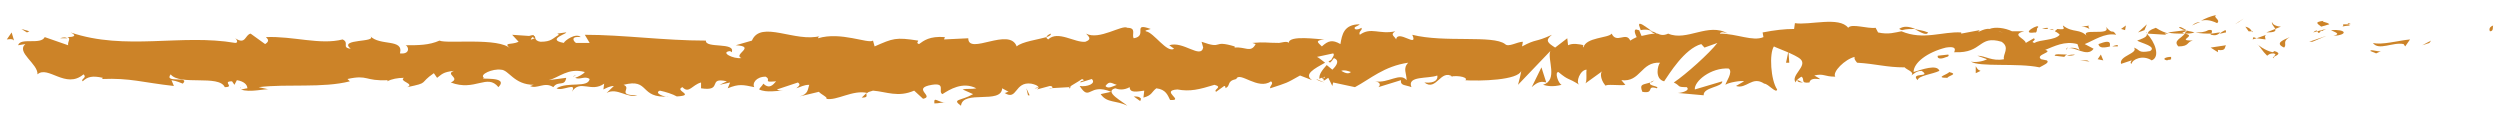
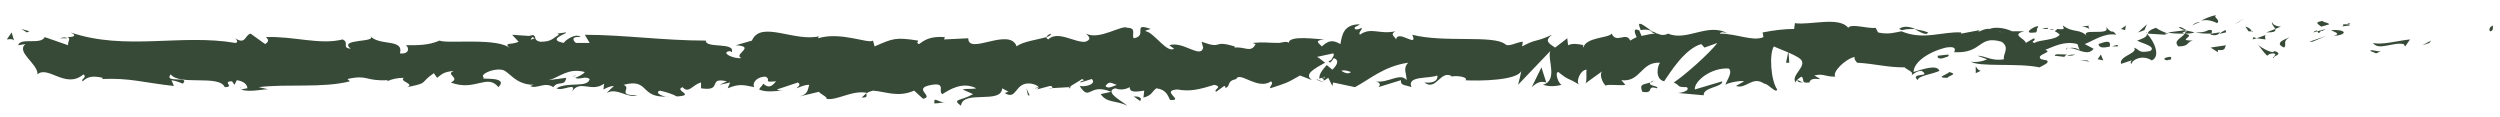
<svg xmlns="http://www.w3.org/2000/svg" class="promise__consultation-chalk" viewBox="0 0 150 7" fill="none">
-   <path d="M149.398 1.877C149.64 1.877 149.544 1.598 149.592 1.528C149.205 1.668 149.447 1.947 149.398 1.877Z" fill="#CC8328" />
-   <path d="M145.766 2.576L145.862 2.436L145.33 2.715L145.766 2.576Z" fill="#CC8328" />
-   <path d="M142.375 2.576C142.714 3.064 143.586 2.506 144.216 2.645L144.312 2.785L144.603 2.366C143.877 2.436 142.908 2.715 142.375 2.576Z" fill="#CC8328" />
-   <path d="M140.583 1.458C140.68 1.668 140.195 1.598 141.019 1.528C140.97 1.528 140.97 1.528 140.922 1.458C140.825 1.458 140.728 1.458 140.583 1.458Z" fill="#CC8328" />
-   <path d="M140.922 1.459C140.68 1.319 141.261 1.459 140.922 1.459V1.459Z" fill="#CC8328" />
-   <path d="M139.275 1.598L139.759 1.458C139.662 1.319 139.227 1.319 139.42 1.249C138.887 1.319 138.984 1.389 139.275 1.598Z" fill="#CC8328" />
-   <path d="M138.791 1.947L139.033 1.877C139.033 1.808 138.936 1.808 138.791 1.947Z" fill="#CC8328" />
-   <path d="M139.566 1.738L139.033 1.877C139.081 1.947 139.13 2.087 139.275 1.808C139.275 1.947 139.372 1.808 139.566 1.738Z" fill="#CC8328" />
-   <path d="M139.856 1.808C140.098 1.947 140.486 2.017 140.002 2.157C140.922 2.087 140.776 1.738 139.856 1.808Z" fill="#CC8328" />
-   <path d="M142.23 3.064L142.569 3.204L142.859 3.064C142.714 3.134 142.181 2.925 142.23 3.064Z" fill="#CC8328" />
-   <path d="M136.32 1.319C136.272 1.458 136.466 1.598 136.514 1.738L136.853 1.598C136.708 1.598 136.369 1.528 136.32 1.319Z" fill="#CC8328" />
-   <path d="M136.514 1.738L135.981 1.947C136.466 1.947 136.563 1.877 136.514 1.738Z" fill="#CC8328" />
-   <path d="M138.742 2.506L139.565 2.157L138.548 2.506H138.742Z" fill="#CC8328" />
-   <path d="M134.334 1.319L134.625 1.109L134.092 1.458L134.334 1.319Z" fill="#CC8328" />
-   <path d="M133.027 1.389C133.269 1.179 132.736 1.04 132.978 0.9C132.639 0.97 132.3 1.109 132.058 1.249C132.3 1.179 132.591 1.179 133.027 1.389Z" fill="#CC8328" />
-   <path d="M131.525 1.528C131.671 1.458 131.816 1.389 132.01 1.319C131.864 1.319 131.671 1.389 131.525 1.528Z" fill="#CC8328" />
-   <path d="M135.11 1.878C135.061 1.808 135.013 1.668 134.722 1.599L134.916 1.878C134.964 1.878 135.013 1.878 135.11 1.878Z" fill="#CC8328" />
-   <path d="M135.159 1.877H135.109C135.109 1.948 135.159 1.948 135.159 1.877Z" fill="#CC8328" />
-   <path d="M137.386 2.227C137.095 2.366 136.417 2.576 137.047 2.855C137.241 2.645 136.902 2.506 137.386 2.227Z" fill="#CC8328" />
-   <path d="M135.4 2.296L135.933 2.366C135.933 2.296 135.836 2.156 135.981 2.086L135.4 2.296Z" fill="#CC8328" />
-   <path d="M135.158 2.366L135.4 2.296L135.206 2.227L135.158 2.366Z" fill="#CC8328" />
-   <path d="M132.494 1.808C132.252 1.947 132.01 1.947 131.719 1.947C132.058 2.017 132.349 2.017 132.688 2.017C132.688 1.947 132.833 1.738 132.494 1.808Z" fill="#CC8328" />
-   <path d="M128.764 1.947C128.814 1.947 128.814 1.947 128.764 1.947C128.814 2.018 128.814 1.947 128.814 1.947H128.764Z" fill="#CC8328" />
-   <path d="M132.688 2.087C132.93 2.157 133.075 2.087 133.221 1.947C133.027 1.947 132.833 2.017 132.639 2.017C132.639 2.087 132.639 2.087 132.688 2.087Z" fill="#CC8328" />
-   <path d="M130.75 1.668C130.896 1.738 130.992 1.808 131.186 1.808C131.041 1.738 130.75 1.528 130.75 1.668Z" fill="#CC8328" />
-   <path d="M133.511 1.808C133.56 1.808 133.56 1.808 133.511 1.808C133.511 1.738 133.511 1.738 133.511 1.808Z" fill="#CC8328" />
-   <path d="M133.511 1.808C133.366 1.877 133.269 1.947 133.172 2.017C133.317 2.017 133.463 1.947 133.56 1.947C133.56 1.877 133.56 1.808 133.511 1.808Z" fill="#CC8328" />
-   <path d="M127.892 3.832C127.941 3.553 128.57 3.274 129.103 3.623C129.636 3.413 129.297 2.506 128.813 2.017C128.813 2.157 128.813 2.227 128.231 2.436C128.425 2.576 129.442 2.785 129.006 3.064C128.28 3.204 128.425 2.995 128.038 2.855C128.328 3.204 127.117 3.344 127.263 3.832L127.892 3.623C127.941 3.623 127.747 3.763 127.892 3.832Z" fill="#CC8328" />
-   <path d="M129.878 2.017H130.121C129.878 1.947 129.685 1.877 129.346 1.668C128.958 1.808 128.91 1.877 128.861 2.017L129.975 2.087L129.878 2.017Z" fill="#CC8328" />
-   <path d="M131.089 2.017C130.895 2.296 130.363 2.436 130.702 2.785C131.38 2.785 131.186 2.506 131.574 2.436C130.508 2.436 131.864 2.157 131.089 2.017C131.283 2.017 131.477 2.017 131.67 1.947C131.477 1.877 131.283 1.877 131.138 1.808C131.138 1.808 131.138 1.808 131.186 1.808C131.234 1.877 131.234 1.877 131.186 1.877C131.138 1.877 131.138 1.947 131.089 2.017C130.799 1.947 131.041 1.947 131.138 1.877C131.138 1.877 131.138 1.877 131.138 1.808L130.072 1.947C130.314 2.017 130.605 2.017 131.089 2.017Z" fill="#CC8328" />
-   <path d="M136.466 3.483C136.418 3.483 136.418 3.413 136.418 3.413C136.369 3.483 136.32 3.483 136.466 3.483Z" fill="#CC8328" />
-   <path d="M136.03 3.344C136.127 3.274 136.175 3.204 136.417 3.204C136.66 3.274 136.417 3.344 136.417 3.414C136.563 3.344 136.95 3.204 136.466 3.064L136.369 3.134C135.933 3.064 135.4 2.646 135.449 2.646C135.642 2.855 135.739 3.064 136.03 3.344Z" fill="#CC8328" />
-   <path d="M133.56 2.715L132.639 2.855L133.075 3.134V2.995C133.56 3.064 133.463 2.855 133.56 2.715Z" fill="#CC8328" />
-   <path d="M128.668 1.808L128.813 1.458L128.28 1.947L128.668 1.808Z" fill="#CC8328" />
-   <path d="M127.505 1.808L127.553 1.528L127.263 1.738L127.505 1.808Z" fill="#CC8328" />
-   <path d="M62.31 5.229L62.068 5.298C62.164 5.298 62.261 5.298 62.31 5.229Z" fill="#CC8328" />
-   <path d="M64.199 5.299L64.247 5.159C64.15 5.229 64.102 5.299 64.199 5.299Z" fill="#CC8328" />
-   <path d="M99.121 1.877C98.734 1.598 98.298 1.249 98.347 1.528L98.443 1.807C98.782 1.737 98.976 1.807 99.121 1.877Z" fill="#CC8328" />
-   <path d="M79.698 3.693C79.747 3.693 79.795 3.763 79.795 3.763C79.892 3.693 79.989 3.553 80.037 3.483C79.94 3.553 79.844 3.623 79.698 3.693Z" fill="#CC8328" />
-   <path d="M79.456 4.949L78.972 4.74C79.02 4.81 79.214 4.879 79.456 4.949Z" fill="#CC8328" />
-   <path d="M51.993 5.578L51.702 5.857C52.138 5.857 51.944 5.717 51.993 5.578Z" fill="#CC8328" />
-   <path d="M115.686 1.947C115.347 1.808 115.105 1.808 114.863 1.738C115.251 1.947 115.59 2.157 115.686 1.947Z" fill="#CC8328" />
-   <path d="M63.036 2.017C62.891 2.087 62.794 2.157 62.794 2.227C62.988 2.157 63.085 2.087 63.036 2.017Z" fill="#CC8328" />
-   <path d="M113.943 1.738C113.991 1.738 114.04 1.807 114.137 1.807C114.379 1.738 114.621 1.738 114.912 1.738C114.573 1.598 114.233 1.528 113.943 1.738Z" fill="#CC8328" />
-   <path d="M14.504 5.298C14.455 5.298 14.455 5.298 14.406 5.229C14.406 5.298 14.455 5.298 14.504 5.298Z" fill="#CC8328" />
-   <path d="M3.605 2.296C3.702 2.296 3.895 2.296 4.041 2.296C3.944 2.227 3.798 2.227 3.605 2.296Z" fill="#CC8328" />
-   <path d="M124.066 2.855C124.018 2.855 123.969 2.925 123.969 2.995C123.969 2.995 124.018 2.925 124.066 2.855Z" fill="#CC8328" />
-   <path d="M111.473 3.623C111.522 3.693 111.522 3.693 111.473 3.623V3.623Z" fill="#CC8328" />
-   <path d="M123.243 1.808C123.146 1.738 123.049 1.738 122.952 1.738C123.001 1.738 123.097 1.808 123.243 1.808Z" fill="#CC8328" />
-   <path d="M122.516 1.738C122.661 1.738 122.807 1.738 122.904 1.738C122.855 1.738 122.855 1.668 122.855 1.668C122.807 1.668 122.71 1.668 122.516 1.738Z" fill="#CC8328" />
-   <path d="M34.555 4.531H34.507C34.265 4.601 34.41 4.601 34.555 4.531Z" fill="#CC8328" />
-   <path d="M91.904 5.228C92.292 4.879 92.486 4.879 92.776 4.949L92.486 4.042L91.904 5.228Z" fill="#CC8328" />
-   <path d="M57.757 5.368L58.386 5.647C57.66 6.066 57.079 5.927 57.66 6.346C57.757 5.368 60.082 6.276 60.13 5.298L60.518 5.508C60.421 5.508 60.372 5.578 60.275 5.578C61.05 6.066 60.857 4.879 61.874 5.019C62.213 5.089 62.455 5.229 62.213 5.368L62.988 5.159C63.23 5.159 63.182 5.368 62.939 5.298L64.15 5.229C64.344 5.089 64.732 4.879 64.925 4.74C65.216 4.879 64.78 4.81 64.828 4.949L65.507 4.74C65.797 5.019 65.216 5.229 64.78 5.159C65.41 6.136 65.313 4.949 66.669 5.508L66.039 5.647C66.427 6.206 66.96 5.997 67.638 6.346C67.444 6.136 66.185 5.508 66.911 5.298C67.105 5.368 67.396 5.438 67.783 5.229C67.783 5.578 68.171 5.508 68.655 5.438L68.606 5.857C69.139 5.717 69.091 5.508 69.382 5.298C69.963 5.368 70.06 5.717 70.205 5.997C71.125 6.066 69.575 5.438 70.641 5.368C71.416 5.508 71.949 5.368 72.869 5.089C73.402 5.229 72.772 5.368 72.966 5.508L73.45 5.159C73.547 5.159 73.547 5.298 73.499 5.298C73.886 5.159 73.547 4.879 74.177 4.74C74.37 4.251 75.484 5.438 76.259 4.879C76.453 5.019 76.162 5.159 76.211 5.298C77.277 4.949 77.131 5.019 78.003 4.53L78.73 4.81C78.197 4.461 78.875 4.111 79.505 3.762C79.311 3.623 79.166 3.483 79.02 3.413L79.989 3.204C80.086 3.274 79.989 3.413 79.844 3.623C79.892 3.553 79.989 3.553 80.037 3.483C80.376 3.623 80.231 3.902 79.941 4.181C79.844 4.111 79.698 3.972 79.602 3.902C79.359 4.181 79.117 4.461 79.166 4.74C79.214 4.67 79.359 4.67 79.505 4.6C79.456 4.67 79.408 4.74 79.408 4.81C79.456 4.879 79.553 4.74 79.698 4.67L79.941 5.159L79.989 4.949L81.297 5.229C82.217 4.74 83.04 3.972 84.494 3.762C84.154 4.111 84.397 4.391 84.397 4.81C84.009 4.321 83.283 5.019 82.508 4.879C82.895 4.949 82.798 5.159 82.701 5.229L84.058 4.81C84.009 5.159 84.348 5.089 84.687 5.229C84.397 4.53 85.704 4.74 86.237 4.53C86.286 4.74 86.14 5.019 85.462 4.949C86.189 5.508 86.431 4.112 87.158 4.6C87.012 4.6 86.915 4.6 86.819 4.67C87.206 4.461 88.126 4.6 87.933 4.81H87.787C88.853 4.879 91.081 4.81 91.275 4.251C91.275 4.321 91.129 4.949 91.081 5.089L93.018 3.064C92.825 3.553 93.503 4.81 92.582 5.089C92.825 5.159 93.164 5.229 93.697 5.089C93.503 5.019 93.261 4.321 93.503 4.321C94.181 4.879 93.987 4.6 94.762 5.089C94.52 4.949 94.811 4.181 95.198 4.181C95.15 4.321 95.246 4.949 95.101 5.019L96.167 4.251C95.925 4.391 96.118 4.949 96.361 5.159C96.264 5.019 97.281 5.159 97.523 5.089L97.281 4.81C98.443 4.949 98.443 3.693 99.606 3.762C99.46 3.902 99.267 4.74 99.848 4.879C100.139 4.461 101.059 2.925 102.076 2.645L102.27 2.855L103.045 2.575C102.56 3.204 101.156 4.461 100.429 4.949C100.865 5.159 100.574 5.229 101.204 5.229C101.446 5.438 100.865 5.578 100.671 5.578L102.221 5.717C102.173 5.229 103.384 5.229 103.335 4.879L101.689 5.368C101.64 4.879 102.657 4.042 103.723 4.111C104.013 4.321 103.529 4.949 103.529 5.089C103.674 4.949 104.546 4.81 104.643 4.879L104.159 5.159C104.788 5.368 105.127 4.53 105.854 5.019C106.096 5.019 106.581 5.647 106.629 5.368C106.242 4.81 106.145 3.204 106.435 2.785C106.532 2.855 107.743 3.274 108.034 3.553C108.47 3.972 107.404 4.53 107.743 4.949C107.743 4.81 107.985 4.67 108.082 4.6C108.324 4.74 107.985 5.019 108.566 4.949C108.663 4.461 109.729 5.019 108.857 4.53C109.438 4.391 109.438 4.6 110.116 4.6C109.923 4.321 110.698 3.553 111.279 3.413C111.23 3.553 111.376 3.693 111.424 3.762C112.587 3.832 113.168 4.042 114.282 4.042C114.379 4.181 114.912 4.321 114.669 4.53C114.815 4.461 114.96 4.251 115.299 4.251C115.929 4.67 114.573 4.321 115.057 4.81C115.105 4.53 115.929 4.461 116.365 4.251C116.219 3.832 115.299 4.181 114.815 4.321C114.815 3.762 115.638 3.134 116.752 2.855C117.624 2.715 117.14 3.204 117.285 3.134C118.98 3.204 118.69 2.087 120.094 2.506C120.627 2.855 120.143 3.274 120.24 3.553C119.513 3.693 119.126 3.343 118.641 3.343L119.222 3.553C118.98 3.693 118.496 3.762 118.254 3.693C118.738 4.042 121.063 3.762 122.371 4.042C122.613 3.902 123.001 3.762 122.807 3.623L122.468 3.553C122.08 3.274 123.243 3.134 122.71 2.994C123.243 2.785 123.872 2.436 124.647 2.645L124.793 3.064C124.793 2.925 124.308 2.785 124.066 2.925C124.405 2.715 125.229 3.483 125.616 2.925L125.083 2.645C125.616 2.436 126.294 1.947 126.972 2.087C126.682 1.668 126.827 2.157 126.343 1.598C126.779 2.226 124.599 1.598 125.277 2.226C124.793 1.668 124.405 2.017 123.775 1.528C123.775 1.668 124.018 1.807 123.436 1.738C123.388 1.807 123.34 1.807 123.291 1.877C123.291 1.877 123.291 1.877 123.243 1.877C123.243 1.877 123.243 1.877 123.291 1.877C123.243 1.877 123.243 1.877 123.291 1.877C123.436 1.947 123.533 2.017 123.582 2.087C123.291 2.436 122.371 2.366 122.08 2.575C121.741 2.506 122.226 2.436 122.032 2.296L121.547 2.575C121.499 2.296 120.627 2.087 121.451 1.877H120.724C120.288 1.668 119.707 1.598 119.368 1.738C119.029 1.668 118.496 2.087 118.787 1.807L117.673 2.017V1.947C116.558 1.877 115.396 2.436 114.088 1.877C113.701 1.947 113.313 2.087 112.684 1.947L112.538 1.668C112.054 1.738 111.085 1.389 110.891 1.668C110.359 0.97 108.566 1.528 107.695 1.389L107.646 1.738C107.065 1.738 106.484 1.807 105.757 1.947L105.806 2.226C105.176 2.506 104.207 2.017 103.19 2.017C103.238 1.877 103.529 1.947 103.674 2.017C102.512 1.319 101.204 2.506 100.09 2.017C99.799 2.157 99.606 2.087 99.46 2.017C99.509 2.017 99.509 2.017 99.509 2.017C99.46 2.017 99.46 2.017 99.412 2.017C99.315 1.947 99.17 1.877 99.025 1.877C99.121 1.947 99.267 2.017 99.315 2.017C99.121 2.017 98.782 2.087 98.492 2.157L98.346 1.807C98.298 1.807 98.298 1.807 98.298 1.807C98.007 1.668 98.056 1.947 98.201 2.226C98.056 2.296 97.91 2.366 97.814 2.436C97.571 1.877 96.99 2.645 96.7 2.017C96.506 2.296 95.15 2.226 95.004 2.855C95.004 2.785 94.907 2.715 95.053 2.715C94.714 2.645 94.375 2.575 94.084 2.715L94.036 2.296L93.309 2.855C92.873 2.575 92.679 2.436 93.115 2.087C92.05 2.575 92.243 2.296 91.323 2.785L91.372 2.506C91.032 2.506 90.5 2.855 90.306 2.645C89.579 2.087 86.673 2.575 84.736 2.087C85.123 2.925 83.864 1.738 83.767 2.366C83.67 2.157 83.38 2.087 83.719 1.877C82.75 2.087 82.266 1.598 81.587 2.087C81.49 1.877 81.781 1.807 81.684 1.668C81.587 1.738 81.394 1.807 81.297 1.738C81.2 1.598 81.442 1.598 81.587 1.458C80.619 1.458 80.522 2.087 80.425 2.645C79.941 2.366 79.698 2.436 79.311 2.785C79.117 2.575 78.826 2.436 79.456 2.366C79.117 2.366 77.325 2.087 77.325 2.575C77.228 2.436 76.841 2.575 76.744 2.575C75.969 2.575 75.92 2.506 75.145 2.575L75.339 2.645C75.049 3.204 74.71 2.785 74.08 2.855V2.785C72.675 2.366 73.45 2.994 72.094 2.506L72.191 2.855C72.046 3.553 70.98 2.436 70.156 2.715L70.447 2.925C70.011 3.204 69.236 1.947 68.752 1.877C68.655 1.807 68.897 1.807 69.042 1.738C67.88 1.319 68.897 2.157 68.025 2.296C67.88 2.087 68.219 1.668 67.638 1.668C67.347 1.458 65.942 2.436 65.168 2.017C65.361 2.226 65.507 2.366 65.119 2.506C64.489 2.575 63.472 1.807 62.891 2.366C62.794 2.296 62.794 2.296 62.794 2.226C62.31 2.366 61.293 2.506 61.002 2.785C60.566 1.598 58.096 3.343 58.096 2.296L56.643 2.366L56.691 2.226C55.771 2.157 55.432 2.436 55.141 2.645C54.947 2.575 55.093 2.506 55.093 2.436C53.736 2.226 53.591 2.296 52.477 2.785L52.38 2.436C52.09 2.645 50.443 1.877 49.087 2.296C49.087 2.226 49.135 2.157 49.232 2.157C47.73 2.575 45.648 1.179 45.115 2.436L44.146 2.715C45.406 2.785 43.952 3.274 44.485 3.483C44.001 3.553 43.177 3.134 43.807 3.064L43.904 3.134C44.146 2.506 42.306 2.925 42.354 2.436C39.835 2.436 37.413 2.087 35.089 2.087L35.379 2.575H34.556C34.362 2.436 34.265 2.157 34.846 2.226C34.556 1.947 33.878 2.436 33.829 2.575C32.667 2.366 34.265 1.947 33.926 1.947L33.442 2.017L33.538 2.087C33.151 2.296 33.103 2.506 32.425 2.506C31.989 2.436 32.182 2.157 32.037 2.157C32.037 2.087 31.989 2.087 31.746 2.157L30.729 2.087L31.117 2.506C30.681 2.715 30.148 2.506 30.632 2.925C29.954 2.226 26.806 2.645 26.37 2.436C25.74 2.715 25.111 2.715 24.336 2.715C24.529 2.785 24.626 3.274 23.997 3.204C24.239 2.296 22.786 2.785 22.204 2.157C22.689 2.575 20.267 2.296 21.042 2.925C20.461 2.855 20.994 2.575 20.558 2.366C19.201 2.715 17.603 2.157 15.956 2.226C16.005 2.296 16.247 2.436 15.908 2.645L15.036 2.017C14.697 2.087 14.745 2.715 14.116 2.296C14.212 2.366 14.309 2.575 14.116 2.575C10.87 2.017 7.528 3.064 4.235 1.947C4.67 2.157 4.38 2.226 4.041 2.226C4.283 2.296 4.041 2.506 4.089 2.715L2.685 2.226C2.442 2.715 1.231 2.226 1.086 2.715L1.522 2.645C0.941 3.134 2.297 3.832 2.249 4.461C2.878 3.902 3.944 5.368 5.01 4.461C5.252 4.67 4.816 4.74 4.961 4.879C5.252 4.6 5.542 4.53 6.172 4.67L6.124 4.74C7.819 4.67 8.545 4.949 10.434 5.159L10.289 4.81C10.677 4.879 10.774 4.949 10.967 5.019C11.452 4.53 9.805 5.019 10.241 4.461C10.774 5.159 13.147 4.461 13.486 5.229C14.116 5.229 13.292 4.879 13.922 4.879L14.067 5.089L14.212 4.81C14.648 4.879 14.842 5.089 14.842 5.298C14.745 5.298 14.552 5.368 14.455 5.368C14.987 5.578 15.956 5.298 16.15 5.368L15.52 5.229C17.264 5.019 19.347 5.298 20.994 4.879L20.848 4.74C22.108 4.461 21.865 4.879 23.27 4.81L23.222 4.879C23.512 4.74 23.851 4.67 24.239 4.67C23.9 4.879 24.917 5.019 24.433 5.229C25.789 4.949 25.111 5.019 26.031 4.391L26.225 4.67C26.515 4.461 26.564 4.321 27.242 4.251C26.661 4.461 27.678 4.67 27.048 4.949C28.501 5.508 29.228 4.391 29.906 5.229C30.584 4.53 28.646 4.81 29.034 4.67C28.743 4.461 29.567 4.111 30.051 4.181C30.535 4.181 30.826 5.089 32.037 5.089C31.94 5.089 31.892 5.159 31.795 5.159C32.231 5.368 32.667 4.879 33.2 5.229C33.49 4.81 33.878 5.229 33.974 4.67L32.909 4.81C33.538 4.67 34.071 4.042 35.089 4.321C34.992 4.461 34.701 4.6 34.507 4.67C34.798 4.81 35.089 4.53 35.379 4.74C35.282 5.298 34.071 4.879 33.393 5.298C33.732 5.508 34.653 4.879 34.313 5.508C34.798 4.74 35.476 5.578 36.251 5.019L36.203 5.368C36.348 5.298 36.59 5.159 36.832 5.159L36.396 5.578C37.026 5.229 37.656 5.927 38.237 5.717C36.929 5.717 37.946 5.298 37.413 5.089C39.012 4.67 38.334 5.927 40.126 5.787C39.884 5.857 39.206 5.578 39.593 5.438C39.932 5.508 40.368 5.647 40.61 5.787C41.773 5.717 40.416 5.438 40.949 5.229C41.337 5.647 41.531 5.089 42.063 4.949V5.298C43.42 5.508 42.402 4.6 43.613 4.879L43.177 5.089L43.807 4.949L43.662 5.298C44.34 5.019 44.582 5.089 45.26 5.229C45.115 5.019 45.357 4.6 45.938 4.6C46.326 4.81 45.696 4.949 46.568 4.879C46.374 5.089 46.18 5.368 45.793 5.019C45.745 5.159 45.599 5.229 45.551 5.368C45.987 5.578 46.665 5.438 46.955 5.438C46.858 5.438 46.713 5.438 46.616 5.368L47.876 4.949C48.069 5.089 47.924 5.159 47.779 5.298C48.021 5.229 48.215 5.089 48.554 5.089C48.457 5.368 48.505 5.647 47.973 5.787L49.135 5.508C49.232 5.647 49.716 5.857 49.571 5.927C50.201 6.066 51.169 5.368 52.041 5.578C52.09 5.508 52.187 5.508 52.38 5.438C53.204 5.508 53.882 5.857 54.85 5.438L55.383 5.927C56.11 5.787 54.657 5.298 55.916 5.089C56.788 4.949 56.255 5.508 56.546 5.647C56.982 5.368 57.757 4.879 58.58 5.298C58.241 5.368 58.047 5.298 57.757 5.368ZM67.008 5.089C66.814 5.159 66.475 5.368 66.33 5.159C66.572 4.81 66.718 5.019 67.008 5.089ZM81.055 4.321C80.909 4.461 80.716 4.391 80.473 4.251C80.667 4.181 80.861 4.251 81.055 4.321ZM120.191 1.947C119.755 1.877 119.901 1.877 120.191 1.947V1.947ZM121.015 2.087C121.111 2.017 121.111 2.017 121.063 1.947C121.015 2.017 120.821 2.017 120.627 2.017C120.676 2.157 120.772 2.157 121.015 2.087ZM31.94 2.226L32.086 2.296C31.746 2.436 31.843 2.366 31.94 2.226Z" fill="#CC8328" />
-   <path d="M79.457 4.74C79.408 4.67 79.408 4.601 79.359 4.531C79.311 4.67 79.311 4.74 79.457 4.74Z" fill="#CC8328" />
-   <path d="M52.043 5.508C51.993 5.508 52.043 5.508 52.043 5.508C51.993 5.508 51.993 5.578 51.993 5.578L52.043 5.508Z" fill="#CC8328" />
-   <path d="M108.179 4.95C107.985 4.88 107.937 4.81 107.84 4.81C107.84 4.88 107.888 4.95 108.179 4.95Z" fill="#CC8328" />
-   <path d="M125.422 1.528L124.89 1.598C125.132 1.598 125.229 1.668 125.374 1.738C125.326 1.668 125.229 1.528 125.422 1.528Z" fill="#CC8328" />
-   <path d="M130.024 3.623C130.121 3.553 130.169 3.623 130.266 3.553V3.413C129.927 3.413 129.685 3.553 130.024 3.623Z" fill="#CC8328" />
-   <path d="M125.906 2.646C125.955 2.925 126.294 2.855 126.633 2.785H126.585C126.681 2.366 126.294 2.506 125.906 2.646Z" fill="#CC8328" />
-   <path d="M126.73 2.785C126.827 2.785 126.972 2.785 127.069 2.785C127.117 2.646 126.924 2.715 126.73 2.785Z" fill="#CC8328" />
-   <path d="M122.08 1.947C122.274 2.017 122.177 1.598 122.274 1.668C122.468 1.319 121.111 2.087 122.08 1.947Z" fill="#CC8328" />
-   <path d="M126.197 3.623L126.052 3.273L125.858 3.553L126.197 3.623Z" fill="#CC8328" />
-   <path d="M123.291 3.344L123.872 3.413C123.872 3.344 123.921 3.344 124.018 3.274C123.679 3.274 123.243 3.204 123.291 3.344Z" fill="#CC8328" />
-   <path d="M124.018 3.343C124.211 3.343 124.405 3.343 124.502 3.273C124.405 3.273 124.163 3.273 124.018 3.343Z" fill="#CC8328" />
-   <path d="M125.374 3.692L125.228 3.623H124.792L125.374 3.692Z" fill="#CC8328" />
-   <path d="M116.897 3.273L116.268 3.343C116.219 3.483 116.364 3.553 116.607 3.483C116.752 3.413 116.994 3.413 116.897 3.273Z" fill="#CC8328" />
-   <path d="M118.835 4.251C118.641 4.182 118.641 4.112 118.544 3.972V4.391L118.835 4.251Z" fill="#CC8328" />
-   <path d="M116.946 4.321C116.898 4.46 116.026 4.67 116.849 4.67C116.897 4.53 117.527 4.46 116.946 4.321Z" fill="#CC8328" />
-   <path d="M107.162 3.763H107.356L107.307 3.064L107.162 3.763Z" fill="#CC8328" />
-   <path d="M98.54 5.508C99.315 5.647 98.734 5.089 99.412 5.298C99.606 5.159 98.831 5.159 99.025 4.949C98.589 5.089 98.346 5.019 98.54 5.508Z" fill="#CC8328" />
-   <path d="M99.025 4.95C99.121 4.95 99.17 4.88 99.267 4.81C99.17 4.88 99.073 4.88 99.025 4.95Z" fill="#CC8328" />
-   <path d="M1.764 1.877L1.28 1.738L1.619 1.947L1.764 1.877Z" fill="#CC8328" />
-   <path d="M0.844 2.436L0.699 1.947L0.408 2.366C0.505 2.366 0.747 2.296 0.844 2.436Z" fill="#CC8328" />
-   <path d="M68.413 6.066L68.461 5.927C68.364 5.787 68.219 5.787 68.025 5.787L68.413 6.066Z" fill="#CC8328" />
-   <path d="M61.68 5.718H61.777L61.583 5.299L61.68 5.718Z" fill="#CC8328" />
-   <path d="M56.062 6.206C56.304 6.206 56.546 6.136 56.788 6.136C56.304 6.206 56.013 5.718 56.062 6.206Z" fill="#CC8328" />
+   <path d="M149.398 1.877C149.64 1.877 149.544 1.598 149.592 1.528C149.205 1.668 149.447 1.947 149.398 1.877Z" fill="#374937" />
+   <path d="M145.766 2.576L145.862 2.436L145.33 2.715L145.766 2.576Z" fill="#374937" />
+   <path d="M142.375 2.576C142.714 3.064 143.586 2.506 144.216 2.645L144.312 2.785L144.603 2.366C143.877 2.436 142.908 2.715 142.375 2.576Z" fill="#374937" />
+   <path d="M140.583 1.458C140.68 1.668 140.195 1.598 141.019 1.528C140.97 1.528 140.97 1.528 140.922 1.458C140.825 1.458 140.728 1.458 140.583 1.458Z" fill="#374937" />
+   <path d="M140.922 1.459C140.68 1.319 141.261 1.459 140.922 1.459V1.459Z" fill="#374937" />
+   <path d="M139.275 1.598L139.759 1.458C139.662 1.319 139.227 1.319 139.42 1.249C138.887 1.319 138.984 1.389 139.275 1.598Z" fill="#374937" />
+   <path d="M138.791 1.947L139.033 1.877C139.033 1.808 138.936 1.808 138.791 1.947Z" fill="#374937" />
+   <path d="M139.566 1.738L139.033 1.877C139.081 1.947 139.13 2.087 139.275 1.808C139.275 1.947 139.372 1.808 139.566 1.738Z" fill="#374937" />
+   <path d="M139.856 1.808C140.098 1.947 140.486 2.017 140.002 2.157C140.922 2.087 140.776 1.738 139.856 1.808Z" fill="#374937" />
+   <path d="M142.23 3.064L142.569 3.204L142.859 3.064C142.714 3.134 142.181 2.925 142.23 3.064Z" fill="#374937" />
+   <path d="M136.32 1.319C136.272 1.458 136.466 1.598 136.514 1.738L136.853 1.598C136.708 1.598 136.369 1.528 136.32 1.319Z" fill="#374937" />
+   <path d="M136.514 1.738L135.981 1.947C136.466 1.947 136.563 1.877 136.514 1.738Z" fill="#374937" />
+   <path d="M138.742 2.506L139.565 2.157L138.548 2.506H138.742Z" fill="#374937" />
+   <path d="M134.334 1.319L134.625 1.109L134.092 1.458L134.334 1.319Z" fill="#374937" />
+   <path d="M133.027 1.389C133.269 1.179 132.736 1.04 132.978 0.9C132.639 0.97 132.3 1.109 132.058 1.249C132.3 1.179 132.591 1.179 133.027 1.389Z" fill="#374937" />
+   <path d="M131.525 1.528C131.671 1.458 131.816 1.389 132.01 1.319C131.864 1.319 131.671 1.389 131.525 1.528Z" fill="#374937" />
+   <path d="M135.11 1.878C135.061 1.808 135.013 1.668 134.722 1.599L134.916 1.878C134.964 1.878 135.013 1.878 135.11 1.878Z" fill="#374937" />
+   <path d="M135.159 1.877H135.109C135.109 1.948 135.159 1.948 135.159 1.877Z" fill="#374937" />
+   <path d="M137.386 2.227C137.095 2.366 136.417 2.576 137.047 2.855C137.241 2.645 136.902 2.506 137.386 2.227Z" fill="#374937" />
+   <path d="M135.4 2.296L135.933 2.366C135.933 2.296 135.836 2.156 135.981 2.086L135.4 2.296Z" fill="#374937" />
+   <path d="M135.158 2.366L135.4 2.296L135.206 2.227L135.158 2.366Z" fill="#374937" />
+   <path d="M132.494 1.808C132.252 1.947 132.01 1.947 131.719 1.947C132.058 2.017 132.349 2.017 132.688 2.017C132.688 1.947 132.833 1.738 132.494 1.808Z" fill="#374937" />
+   <path d="M128.764 1.947C128.814 1.947 128.814 1.947 128.764 1.947C128.814 2.018 128.814 1.947 128.814 1.947H128.764Z" fill="#374937" />
+   <path d="M132.688 2.087C132.93 2.157 133.075 2.087 133.221 1.947C133.027 1.947 132.833 2.017 132.639 2.017C132.639 2.087 132.639 2.087 132.688 2.087Z" fill="#374937" />
+   <path d="M130.75 1.668C130.896 1.738 130.992 1.808 131.186 1.808C131.041 1.738 130.75 1.528 130.75 1.668Z" fill="#374937" />
+   <path d="M133.511 1.808C133.56 1.808 133.56 1.808 133.511 1.808C133.511 1.738 133.511 1.738 133.511 1.808Z" fill="#374937" />
+   <path d="M133.511 1.808C133.366 1.877 133.269 1.947 133.172 2.017C133.317 2.017 133.463 1.947 133.56 1.947C133.56 1.877 133.56 1.808 133.511 1.808Z" fill="#374937" />
+   <path d="M127.892 3.832C127.941 3.553 128.57 3.274 129.103 3.623C129.636 3.413 129.297 2.506 128.813 2.017C128.813 2.157 128.813 2.227 128.231 2.436C128.425 2.576 129.442 2.785 129.006 3.064C128.28 3.204 128.425 2.995 128.038 2.855C128.328 3.204 127.117 3.344 127.263 3.832L127.892 3.623C127.941 3.623 127.747 3.763 127.892 3.832Z" fill="#374937" />
+   <path d="M129.878 2.017H130.121C129.878 1.947 129.685 1.877 129.346 1.668C128.958 1.808 128.91 1.877 128.861 2.017L129.975 2.087L129.878 2.017Z" fill="#374937" />
+   <path d="M131.089 2.017C130.895 2.296 130.363 2.436 130.702 2.785C131.38 2.785 131.186 2.506 131.574 2.436C130.508 2.436 131.864 2.157 131.089 2.017C131.283 2.017 131.477 2.017 131.67 1.947C131.477 1.877 131.283 1.877 131.138 1.808C131.138 1.808 131.138 1.808 131.186 1.808C131.234 1.877 131.234 1.877 131.186 1.877C131.138 1.877 131.138 1.947 131.089 2.017C130.799 1.947 131.041 1.947 131.138 1.877C131.138 1.877 131.138 1.877 131.138 1.808L130.072 1.947C130.314 2.017 130.605 2.017 131.089 2.017Z" fill="#374937" />
+   <path d="M136.466 3.483C136.418 3.483 136.418 3.413 136.418 3.413C136.369 3.483 136.32 3.483 136.466 3.483Z" fill="#374937" />
+   <path d="M136.03 3.344C136.127 3.274 136.175 3.204 136.417 3.204C136.66 3.274 136.417 3.344 136.417 3.414C136.563 3.344 136.95 3.204 136.466 3.064L136.369 3.134C135.933 3.064 135.4 2.646 135.449 2.646C135.642 2.855 135.739 3.064 136.03 3.344Z" fill="#374937" />
+   <path d="M133.56 2.715L132.639 2.855L133.075 3.134V2.995C133.56 3.064 133.463 2.855 133.56 2.715Z" fill="#374937" />
+   <path d="M128.668 1.808L128.813 1.458L128.28 1.947L128.668 1.808Z" fill="#374937" />
+   <path d="M127.505 1.808L127.553 1.528L127.263 1.738L127.505 1.808Z" fill="#374937" />
+   <path d="M62.31 5.229L62.068 5.298C62.164 5.298 62.261 5.298 62.31 5.229Z" fill="#374937" />
+   <path d="M64.199 5.299L64.247 5.159C64.15 5.229 64.102 5.299 64.199 5.299Z" fill="#374937" />
+   <path d="M99.121 1.877C98.734 1.598 98.298 1.249 98.347 1.528L98.443 1.807C98.782 1.737 98.976 1.807 99.121 1.877Z" fill="#374937" />
+   <path d="M79.698 3.693C79.747 3.693 79.795 3.763 79.795 3.763C79.892 3.693 79.989 3.553 80.037 3.483C79.94 3.553 79.844 3.623 79.698 3.693Z" fill="#374937" />
+   <path d="M79.456 4.949L78.972 4.74C79.02 4.81 79.214 4.879 79.456 4.949Z" fill="#374937" />
+   <path d="M51.993 5.578L51.702 5.857C52.138 5.857 51.944 5.717 51.993 5.578Z" fill="#374937" />
+   <path d="M115.686 1.947C115.347 1.808 115.105 1.808 114.863 1.738C115.251 1.947 115.59 2.157 115.686 1.947Z" fill="#374937" />
+   <path d="M63.036 2.017C62.891 2.087 62.794 2.157 62.794 2.227C62.988 2.157 63.085 2.087 63.036 2.017Z" fill="#374937" />
+   <path d="M113.943 1.738C113.991 1.738 114.04 1.807 114.137 1.807C114.379 1.738 114.621 1.738 114.912 1.738C114.573 1.598 114.233 1.528 113.943 1.738Z" fill="#374937" />
+   <path d="M14.504 5.298C14.455 5.298 14.455 5.298 14.406 5.229C14.406 5.298 14.455 5.298 14.504 5.298Z" fill="#374937" />
+   <path d="M3.605 2.296C3.702 2.296 3.895 2.296 4.041 2.296C3.944 2.227 3.798 2.227 3.605 2.296Z" fill="#374937" />
+   <path d="M124.066 2.855C124.018 2.855 123.969 2.925 123.969 2.995C123.969 2.995 124.018 2.925 124.066 2.855Z" fill="#374937" />
+   <path d="M111.473 3.623C111.522 3.693 111.522 3.693 111.473 3.623V3.623Z" fill="#374937" />
+   <path d="M123.243 1.808C123.146 1.738 123.049 1.738 122.952 1.738C123.001 1.738 123.097 1.808 123.243 1.808Z" fill="#374937" />
+   <path d="M122.516 1.738C122.661 1.738 122.807 1.738 122.904 1.738C122.855 1.738 122.855 1.668 122.855 1.668C122.807 1.668 122.71 1.668 122.516 1.738Z" fill="#374937" />
+   <path d="M34.555 4.531H34.507C34.265 4.601 34.41 4.601 34.555 4.531Z" fill="#374937" />
+   <path d="M91.904 5.228C92.292 4.879 92.486 4.879 92.776 4.949L92.486 4.042L91.904 5.228Z" fill="#374937" />
+   <path d="M57.757 5.368L58.386 5.647C57.66 6.066 57.079 5.927 57.66 6.346C57.757 5.368 60.082 6.276 60.13 5.298L60.518 5.508C60.421 5.508 60.372 5.578 60.275 5.578C61.05 6.066 60.857 4.879 61.874 5.019C62.213 5.089 62.455 5.229 62.213 5.368L62.988 5.159C63.23 5.159 63.182 5.368 62.939 5.298L64.15 5.229C64.344 5.089 64.732 4.879 64.925 4.74C65.216 4.879 64.78 4.81 64.828 4.949L65.507 4.74C65.797 5.019 65.216 5.229 64.78 5.159C65.41 6.136 65.313 4.949 66.669 5.508L66.039 5.647C66.427 6.206 66.96 5.997 67.638 6.346C67.444 6.136 66.185 5.508 66.911 5.298C67.105 5.368 67.396 5.438 67.783 5.229C67.783 5.578 68.171 5.508 68.655 5.438L68.606 5.857C69.139 5.717 69.091 5.508 69.382 5.298C69.963 5.368 70.06 5.717 70.205 5.997C71.125 6.066 69.575 5.438 70.641 5.368C71.416 5.508 71.949 5.368 72.869 5.089C73.402 5.229 72.772 5.368 72.966 5.508L73.45 5.159C73.547 5.159 73.547 5.298 73.499 5.298C73.886 5.159 73.547 4.879 74.177 4.74C74.37 4.251 75.484 5.438 76.259 4.879C76.453 5.019 76.162 5.159 76.211 5.298C77.277 4.949 77.131 5.019 78.003 4.53L78.73 4.81C78.197 4.461 78.875 4.111 79.505 3.762C79.311 3.623 79.166 3.483 79.02 3.413L79.989 3.204C80.086 3.274 79.989 3.413 79.844 3.623C79.892 3.553 79.989 3.553 80.037 3.483C80.376 3.623 80.231 3.902 79.941 4.181C79.844 4.111 79.698 3.972 79.602 3.902C79.359 4.181 79.117 4.461 79.166 4.74C79.214 4.67 79.359 4.67 79.505 4.6C79.456 4.67 79.408 4.74 79.408 4.81C79.456 4.879 79.553 4.74 79.698 4.67L79.941 5.159L79.989 4.949L81.297 5.229C82.217 4.74 83.04 3.972 84.494 3.762C84.154 4.111 84.397 4.391 84.397 4.81C84.009 4.321 83.283 5.019 82.508 4.879C82.895 4.949 82.798 5.159 82.701 5.229L84.058 4.81C84.009 5.159 84.348 5.089 84.687 5.229C84.397 4.53 85.704 4.74 86.237 4.53C86.286 4.74 86.14 5.019 85.462 4.949C86.189 5.508 86.431 4.112 87.158 4.6C87.012 4.6 86.915 4.6 86.819 4.67C87.206 4.461 88.126 4.6 87.933 4.81H87.787C88.853 4.879 91.081 4.81 91.275 4.251C91.275 4.321 91.129 4.949 91.081 5.089L93.018 3.064C92.825 3.553 93.503 4.81 92.582 5.089C92.825 5.159 93.164 5.229 93.697 5.089C93.503 5.019 93.261 4.321 93.503 4.321C94.181 4.879 93.987 4.6 94.762 5.089C94.52 4.949 94.811 4.181 95.198 4.181C95.15 4.321 95.246 4.949 95.101 5.019L96.167 4.251C95.925 4.391 96.118 4.949 96.361 5.159C96.264 5.019 97.281 5.159 97.523 5.089L97.281 4.81C98.443 4.949 98.443 3.693 99.606 3.762C99.46 3.902 99.267 4.74 99.848 4.879C100.139 4.461 101.059 2.925 102.076 2.645L102.27 2.855L103.045 2.575C102.56 3.204 101.156 4.461 100.429 4.949C100.865 5.159 100.574 5.229 101.204 5.229C101.446 5.438 100.865 5.578 100.671 5.578L102.221 5.717C102.173 5.229 103.384 5.229 103.335 4.879L101.689 5.368C101.64 4.879 102.657 4.042 103.723 4.111C104.013 4.321 103.529 4.949 103.529 5.089C103.674 4.949 104.546 4.81 104.643 4.879L104.159 5.159C104.788 5.368 105.127 4.53 105.854 5.019C106.096 5.019 106.581 5.647 106.629 5.368C106.242 4.81 106.145 3.204 106.435 2.785C106.532 2.855 107.743 3.274 108.034 3.553C108.47 3.972 107.404 4.53 107.743 4.949C107.743 4.81 107.985 4.67 108.082 4.6C108.324 4.74 107.985 5.019 108.566 4.949C108.663 4.461 109.729 5.019 108.857 4.53C109.438 4.391 109.438 4.6 110.116 4.6C109.923 4.321 110.698 3.553 111.279 3.413C111.23 3.553 111.376 3.693 111.424 3.762C112.587 3.832 113.168 4.042 114.282 4.042C114.379 4.181 114.912 4.321 114.669 4.53C114.815 4.461 114.96 4.251 115.299 4.251C115.929 4.67 114.573 4.321 115.057 4.81C115.105 4.53 115.929 4.461 116.365 4.251C116.219 3.832 115.299 4.181 114.815 4.321C114.815 3.762 115.638 3.134 116.752 2.855C117.624 2.715 117.14 3.204 117.285 3.134C118.98 3.204 118.69 2.087 120.094 2.506C120.627 2.855 120.143 3.274 120.24 3.553C119.513 3.693 119.126 3.343 118.641 3.343L119.222 3.553C118.98 3.693 118.496 3.762 118.254 3.693C118.738 4.042 121.063 3.762 122.371 4.042C122.613 3.902 123.001 3.762 122.807 3.623L122.468 3.553C122.08 3.274 123.243 3.134 122.71 2.994C123.243 2.785 123.872 2.436 124.647 2.645L124.793 3.064C124.793 2.925 124.308 2.785 124.066 2.925C124.405 2.715 125.229 3.483 125.616 2.925L125.083 2.645C125.616 2.436 126.294 1.947 126.972 2.087C126.682 1.668 126.827 2.157 126.343 1.598C126.779 2.226 124.599 1.598 125.277 2.226C124.793 1.668 124.405 2.017 123.775 1.528C123.775 1.668 124.018 1.807 123.436 1.738C123.388 1.807 123.34 1.807 123.291 1.877C123.291 1.877 123.291 1.877 123.243 1.877C123.243 1.877 123.243 1.877 123.291 1.877C123.243 1.877 123.243 1.877 123.291 1.877C123.436 1.947 123.533 2.017 123.582 2.087C123.291 2.436 122.371 2.366 122.08 2.575C121.741 2.506 122.226 2.436 122.032 2.296L121.547 2.575C121.499 2.296 120.627 2.087 121.451 1.877H120.724C120.288 1.668 119.707 1.598 119.368 1.738C119.029 1.668 118.496 2.087 118.787 1.807L117.673 2.017V1.947C116.558 1.877 115.396 2.436 114.088 1.877C113.701 1.947 113.313 2.087 112.684 1.947L112.538 1.668C112.054 1.738 111.085 1.389 110.891 1.668C110.359 0.97 108.566 1.528 107.695 1.389L107.646 1.738C107.065 1.738 106.484 1.807 105.757 1.947L105.806 2.226C105.176 2.506 104.207 2.017 103.19 2.017C103.238 1.877 103.529 1.947 103.674 2.017C102.512 1.319 101.204 2.506 100.09 2.017C99.799 2.157 99.606 2.087 99.46 2.017C99.509 2.017 99.509 2.017 99.509 2.017C99.46 2.017 99.46 2.017 99.412 2.017C99.315 1.947 99.17 1.877 99.025 1.877C99.121 1.947 99.267 2.017 99.315 2.017C99.121 2.017 98.782 2.087 98.492 2.157L98.346 1.807C98.298 1.807 98.298 1.807 98.298 1.807C98.007 1.668 98.056 1.947 98.201 2.226C98.056 2.296 97.91 2.366 97.814 2.436C97.571 1.877 96.99 2.645 96.7 2.017C96.506 2.296 95.15 2.226 95.004 2.855C95.004 2.785 94.907 2.715 95.053 2.715C94.714 2.645 94.375 2.575 94.084 2.715L94.036 2.296L93.309 2.855C92.873 2.575 92.679 2.436 93.115 2.087C92.05 2.575 92.243 2.296 91.323 2.785L91.372 2.506C91.032 2.506 90.5 2.855 90.306 2.645C89.579 2.087 86.673 2.575 84.736 2.087C85.123 2.925 83.864 1.738 83.767 2.366C83.67 2.157 83.38 2.087 83.719 1.877C82.75 2.087 82.266 1.598 81.587 2.087C81.49 1.877 81.781 1.807 81.684 1.668C81.587 1.738 81.394 1.807 81.297 1.738C81.2 1.598 81.442 1.598 81.587 1.458C80.619 1.458 80.522 2.087 80.425 2.645C79.941 2.366 79.698 2.436 79.311 2.785C79.117 2.575 78.826 2.436 79.456 2.366C79.117 2.366 77.325 2.087 77.325 2.575C77.228 2.436 76.841 2.575 76.744 2.575C75.969 2.575 75.92 2.506 75.145 2.575L75.339 2.645C75.049 3.204 74.71 2.785 74.08 2.855V2.785C72.675 2.366 73.45 2.994 72.094 2.506L72.191 2.855C72.046 3.553 70.98 2.436 70.156 2.715L70.447 2.925C70.011 3.204 69.236 1.947 68.752 1.877C68.655 1.807 68.897 1.807 69.042 1.738C67.88 1.319 68.897 2.157 68.025 2.296C67.88 2.087 68.219 1.668 67.638 1.668C67.347 1.458 65.942 2.436 65.168 2.017C65.361 2.226 65.507 2.366 65.119 2.506C64.489 2.575 63.472 1.807 62.891 2.366C62.794 2.296 62.794 2.296 62.794 2.226C62.31 2.366 61.293 2.506 61.002 2.785C60.566 1.598 58.096 3.343 58.096 2.296L56.643 2.366L56.691 2.226C55.771 2.157 55.432 2.436 55.141 2.645C54.947 2.575 55.093 2.506 55.093 2.436C53.736 2.226 53.591 2.296 52.477 2.785L52.38 2.436C52.09 2.645 50.443 1.877 49.087 2.296C49.087 2.226 49.135 2.157 49.232 2.157C47.73 2.575 45.648 1.179 45.115 2.436L44.146 2.715C45.406 2.785 43.952 3.274 44.485 3.483C44.001 3.553 43.177 3.134 43.807 3.064L43.904 3.134C44.146 2.506 42.306 2.925 42.354 2.436C39.835 2.436 37.413 2.087 35.089 2.087L35.379 2.575H34.556C34.362 2.436 34.265 2.157 34.846 2.226C34.556 1.947 33.878 2.436 33.829 2.575C32.667 2.366 34.265 1.947 33.926 1.947L33.442 2.017L33.538 2.087C33.151 2.296 33.103 2.506 32.425 2.506C31.989 2.436 32.182 2.157 32.037 2.157C32.037 2.087 31.989 2.087 31.746 2.157L30.729 2.087L31.117 2.506C30.681 2.715 30.148 2.506 30.632 2.925C29.954 2.226 26.806 2.645 26.37 2.436C25.74 2.715 25.111 2.715 24.336 2.715C24.529 2.785 24.626 3.274 23.997 3.204C24.239 2.296 22.786 2.785 22.204 2.157C22.689 2.575 20.267 2.296 21.042 2.925C20.461 2.855 20.994 2.575 20.558 2.366C19.201 2.715 17.603 2.157 15.956 2.226C16.005 2.296 16.247 2.436 15.908 2.645L15.036 2.017C14.697 2.087 14.745 2.715 14.116 2.296C14.212 2.366 14.309 2.575 14.116 2.575C10.87 2.017 7.528 3.064 4.235 1.947C4.67 2.157 4.38 2.226 4.041 2.226C4.283 2.296 4.041 2.506 4.089 2.715L2.685 2.226C2.442 2.715 1.231 2.226 1.086 2.715L1.522 2.645C0.941 3.134 2.297 3.832 2.249 4.461C2.878 3.902 3.944 5.368 5.01 4.461C5.252 4.67 4.816 4.74 4.961 4.879C5.252 4.6 5.542 4.53 6.172 4.67L6.124 4.74C7.819 4.67 8.545 4.949 10.434 5.159L10.289 4.81C10.677 4.879 10.774 4.949 10.967 5.019C11.452 4.53 9.805 5.019 10.241 4.461C10.774 5.159 13.147 4.461 13.486 5.229C14.116 5.229 13.292 4.879 13.922 4.879L14.067 5.089L14.212 4.81C14.648 4.879 14.842 5.089 14.842 5.298C14.745 5.298 14.552 5.368 14.455 5.368C14.987 5.578 15.956 5.298 16.15 5.368L15.52 5.229C17.264 5.019 19.347 5.298 20.994 4.879L20.848 4.74C22.108 4.461 21.865 4.879 23.27 4.81L23.222 4.879C23.512 4.74 23.851 4.67 24.239 4.67C23.9 4.879 24.917 5.019 24.433 5.229C25.789 4.949 25.111 5.019 26.031 4.391L26.225 4.67C26.515 4.461 26.564 4.321 27.242 4.251C26.661 4.461 27.678 4.67 27.048 4.949C28.501 5.508 29.228 4.391 29.906 5.229C30.584 4.53 28.646 4.81 29.034 4.67C28.743 4.461 29.567 4.111 30.051 4.181C30.535 4.181 30.826 5.089 32.037 5.089C31.94 5.089 31.892 5.159 31.795 5.159C32.231 5.368 32.667 4.879 33.2 5.229C33.49 4.81 33.878 5.229 33.974 4.67L32.909 4.81C33.538 4.67 34.071 4.042 35.089 4.321C34.992 4.461 34.701 4.6 34.507 4.67C34.798 4.81 35.089 4.53 35.379 4.74C35.282 5.298 34.071 4.879 33.393 5.298C33.732 5.508 34.653 4.879 34.313 5.508C34.798 4.74 35.476 5.578 36.251 5.019L36.203 5.368C36.348 5.298 36.59 5.159 36.832 5.159L36.396 5.578C37.026 5.229 37.656 5.927 38.237 5.717C36.929 5.717 37.946 5.298 37.413 5.089C39.012 4.67 38.334 5.927 40.126 5.787C39.884 5.857 39.206 5.578 39.593 5.438C39.932 5.508 40.368 5.647 40.61 5.787C41.773 5.717 40.416 5.438 40.949 5.229C41.337 5.647 41.531 5.089 42.063 4.949V5.298C43.42 5.508 42.402 4.6 43.613 4.879L43.177 5.089L43.807 4.949L43.662 5.298C44.34 5.019 44.582 5.089 45.26 5.229C45.115 5.019 45.357 4.6 45.938 4.6C46.326 4.81 45.696 4.949 46.568 4.879C46.374 5.089 46.18 5.368 45.793 5.019C45.745 5.159 45.599 5.229 45.551 5.368C45.987 5.578 46.665 5.438 46.955 5.438C46.858 5.438 46.713 5.438 46.616 5.368L47.876 4.949C48.069 5.089 47.924 5.159 47.779 5.298C48.021 5.229 48.215 5.089 48.554 5.089C48.457 5.368 48.505 5.647 47.973 5.787L49.135 5.508C49.232 5.647 49.716 5.857 49.571 5.927C50.201 6.066 51.169 5.368 52.041 5.578C52.09 5.508 52.187 5.508 52.38 5.438C53.204 5.508 53.882 5.857 54.85 5.438L55.383 5.927C56.11 5.787 54.657 5.298 55.916 5.089C56.788 4.949 56.255 5.508 56.546 5.647C56.982 5.368 57.757 4.879 58.58 5.298C58.241 5.368 58.047 5.298 57.757 5.368ZM67.008 5.089C66.814 5.159 66.475 5.368 66.33 5.159C66.572 4.81 66.718 5.019 67.008 5.089ZM81.055 4.321C80.909 4.461 80.716 4.391 80.473 4.251C80.667 4.181 80.861 4.251 81.055 4.321ZM120.191 1.947C119.755 1.877 119.901 1.877 120.191 1.947V1.947ZM121.015 2.087C121.111 2.017 121.111 2.017 121.063 1.947C121.015 2.017 120.821 2.017 120.627 2.017C120.676 2.157 120.772 2.157 121.015 2.087ZM31.94 2.226L32.086 2.296C31.746 2.436 31.843 2.366 31.94 2.226Z" fill="#374937" />
+   <path d="M79.457 4.74C79.408 4.67 79.408 4.601 79.359 4.531C79.311 4.67 79.311 4.74 79.457 4.74Z" fill="#374937" />
+   <path d="M52.043 5.508C51.993 5.508 52.043 5.508 52.043 5.508C51.993 5.508 51.993 5.578 51.993 5.578L52.043 5.508Z" fill="#374937" />
+   <path d="M108.179 4.95C107.985 4.88 107.937 4.81 107.84 4.81C107.84 4.88 107.888 4.95 108.179 4.95Z" fill="#374937" />
+   <path d="M125.422 1.528L124.89 1.598C125.132 1.598 125.229 1.668 125.374 1.738C125.326 1.668 125.229 1.528 125.422 1.528Z" fill="#374937" />
+   <path d="M130.024 3.623C130.121 3.553 130.169 3.623 130.266 3.553V3.413C129.927 3.413 129.685 3.553 130.024 3.623Z" fill="#374937" />
+   <path d="M125.906 2.646C125.955 2.925 126.294 2.855 126.633 2.785H126.585C126.681 2.366 126.294 2.506 125.906 2.646Z" fill="#374937" />
+   <path d="M126.73 2.785C126.827 2.785 126.972 2.785 127.069 2.785C127.117 2.646 126.924 2.715 126.73 2.785Z" fill="#374937" />
+   <path d="M122.08 1.947C122.274 2.017 122.177 1.598 122.274 1.668C122.468 1.319 121.111 2.087 122.08 1.947Z" fill="#374937" />
+   <path d="M126.197 3.623L126.052 3.273L125.858 3.553L126.197 3.623Z" fill="#374937" />
+   <path d="M123.291 3.344L123.872 3.413C123.872 3.344 123.921 3.344 124.018 3.274C123.679 3.274 123.243 3.204 123.291 3.344Z" fill="#374937" />
+   <path d="M124.018 3.343C124.211 3.343 124.405 3.343 124.502 3.273C124.405 3.273 124.163 3.273 124.018 3.343Z" fill="#374937" />
+   <path d="M125.374 3.692L125.228 3.623H124.792L125.374 3.692Z" fill="#374937" />
+   <path d="M116.897 3.273L116.268 3.343C116.219 3.483 116.364 3.553 116.607 3.483C116.752 3.413 116.994 3.413 116.897 3.273Z" fill="#374937" />
+   <path d="M118.835 4.251C118.641 4.182 118.641 4.112 118.544 3.972V4.391L118.835 4.251Z" fill="#374937" />
+   <path d="M116.946 4.321C116.898 4.46 116.026 4.67 116.849 4.67C116.897 4.53 117.527 4.46 116.946 4.321Z" fill="#374937" />
+   <path d="M107.162 3.763H107.356L107.307 3.064L107.162 3.763Z" fill="#374937" />
+   <path d="M98.54 5.508C99.315 5.647 98.734 5.089 99.412 5.298C99.606 5.159 98.831 5.159 99.025 4.949C98.589 5.089 98.346 5.019 98.54 5.508Z" fill="#374937" />
+   <path d="M99.025 4.95C99.121 4.95 99.17 4.88 99.267 4.81C99.17 4.88 99.073 4.88 99.025 4.95Z" fill="#374937" />
+   <path d="M1.764 1.877L1.28 1.738L1.619 1.947L1.764 1.877Z" fill="#374937" />
+   <path d="M0.844 2.436L0.699 1.947L0.408 2.366C0.505 2.366 0.747 2.296 0.844 2.436Z" fill="#374937" />
+   <path d="M68.413 6.066L68.461 5.927C68.364 5.787 68.219 5.787 68.025 5.787L68.413 6.066Z" fill="#374937" />
+   <path d="M61.68 5.718H61.777L61.583 5.299L61.68 5.718Z" fill="#374937" />
+   <path d="M56.062 6.206C56.304 6.206 56.546 6.136 56.788 6.136C56.304 6.206 56.013 5.718 56.062 6.206Z" fill="#374937" />
</svg>
